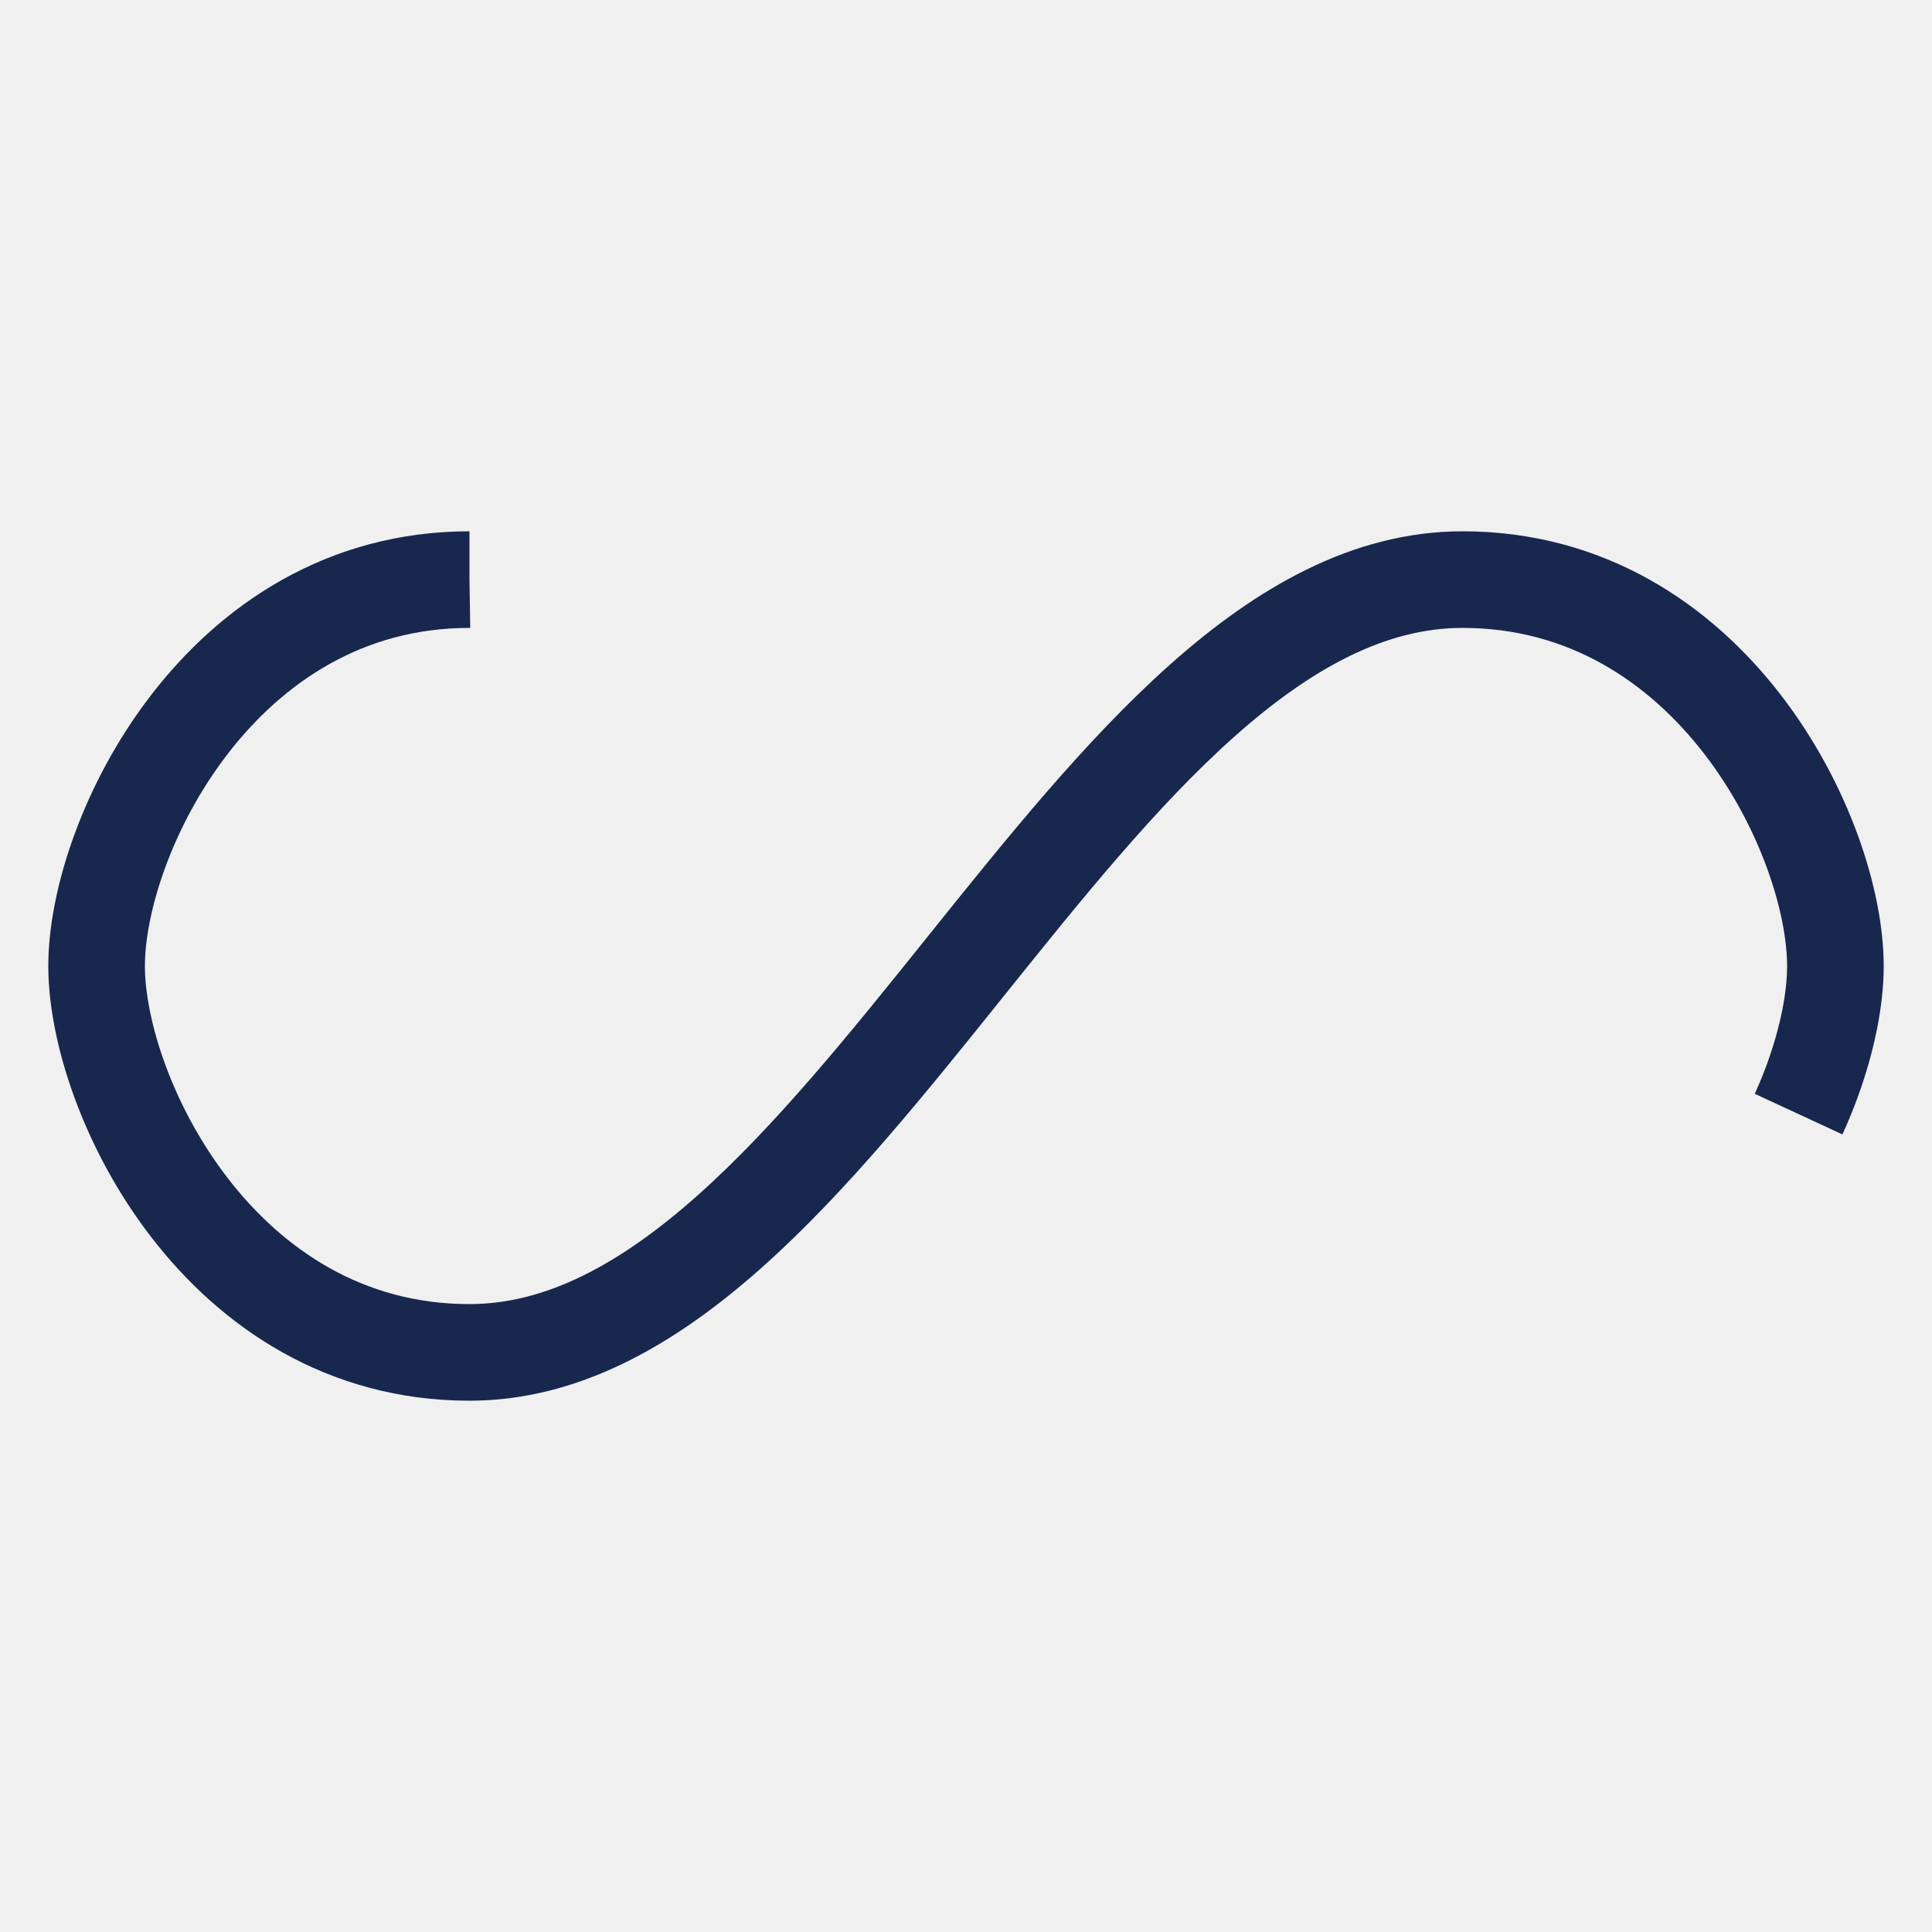
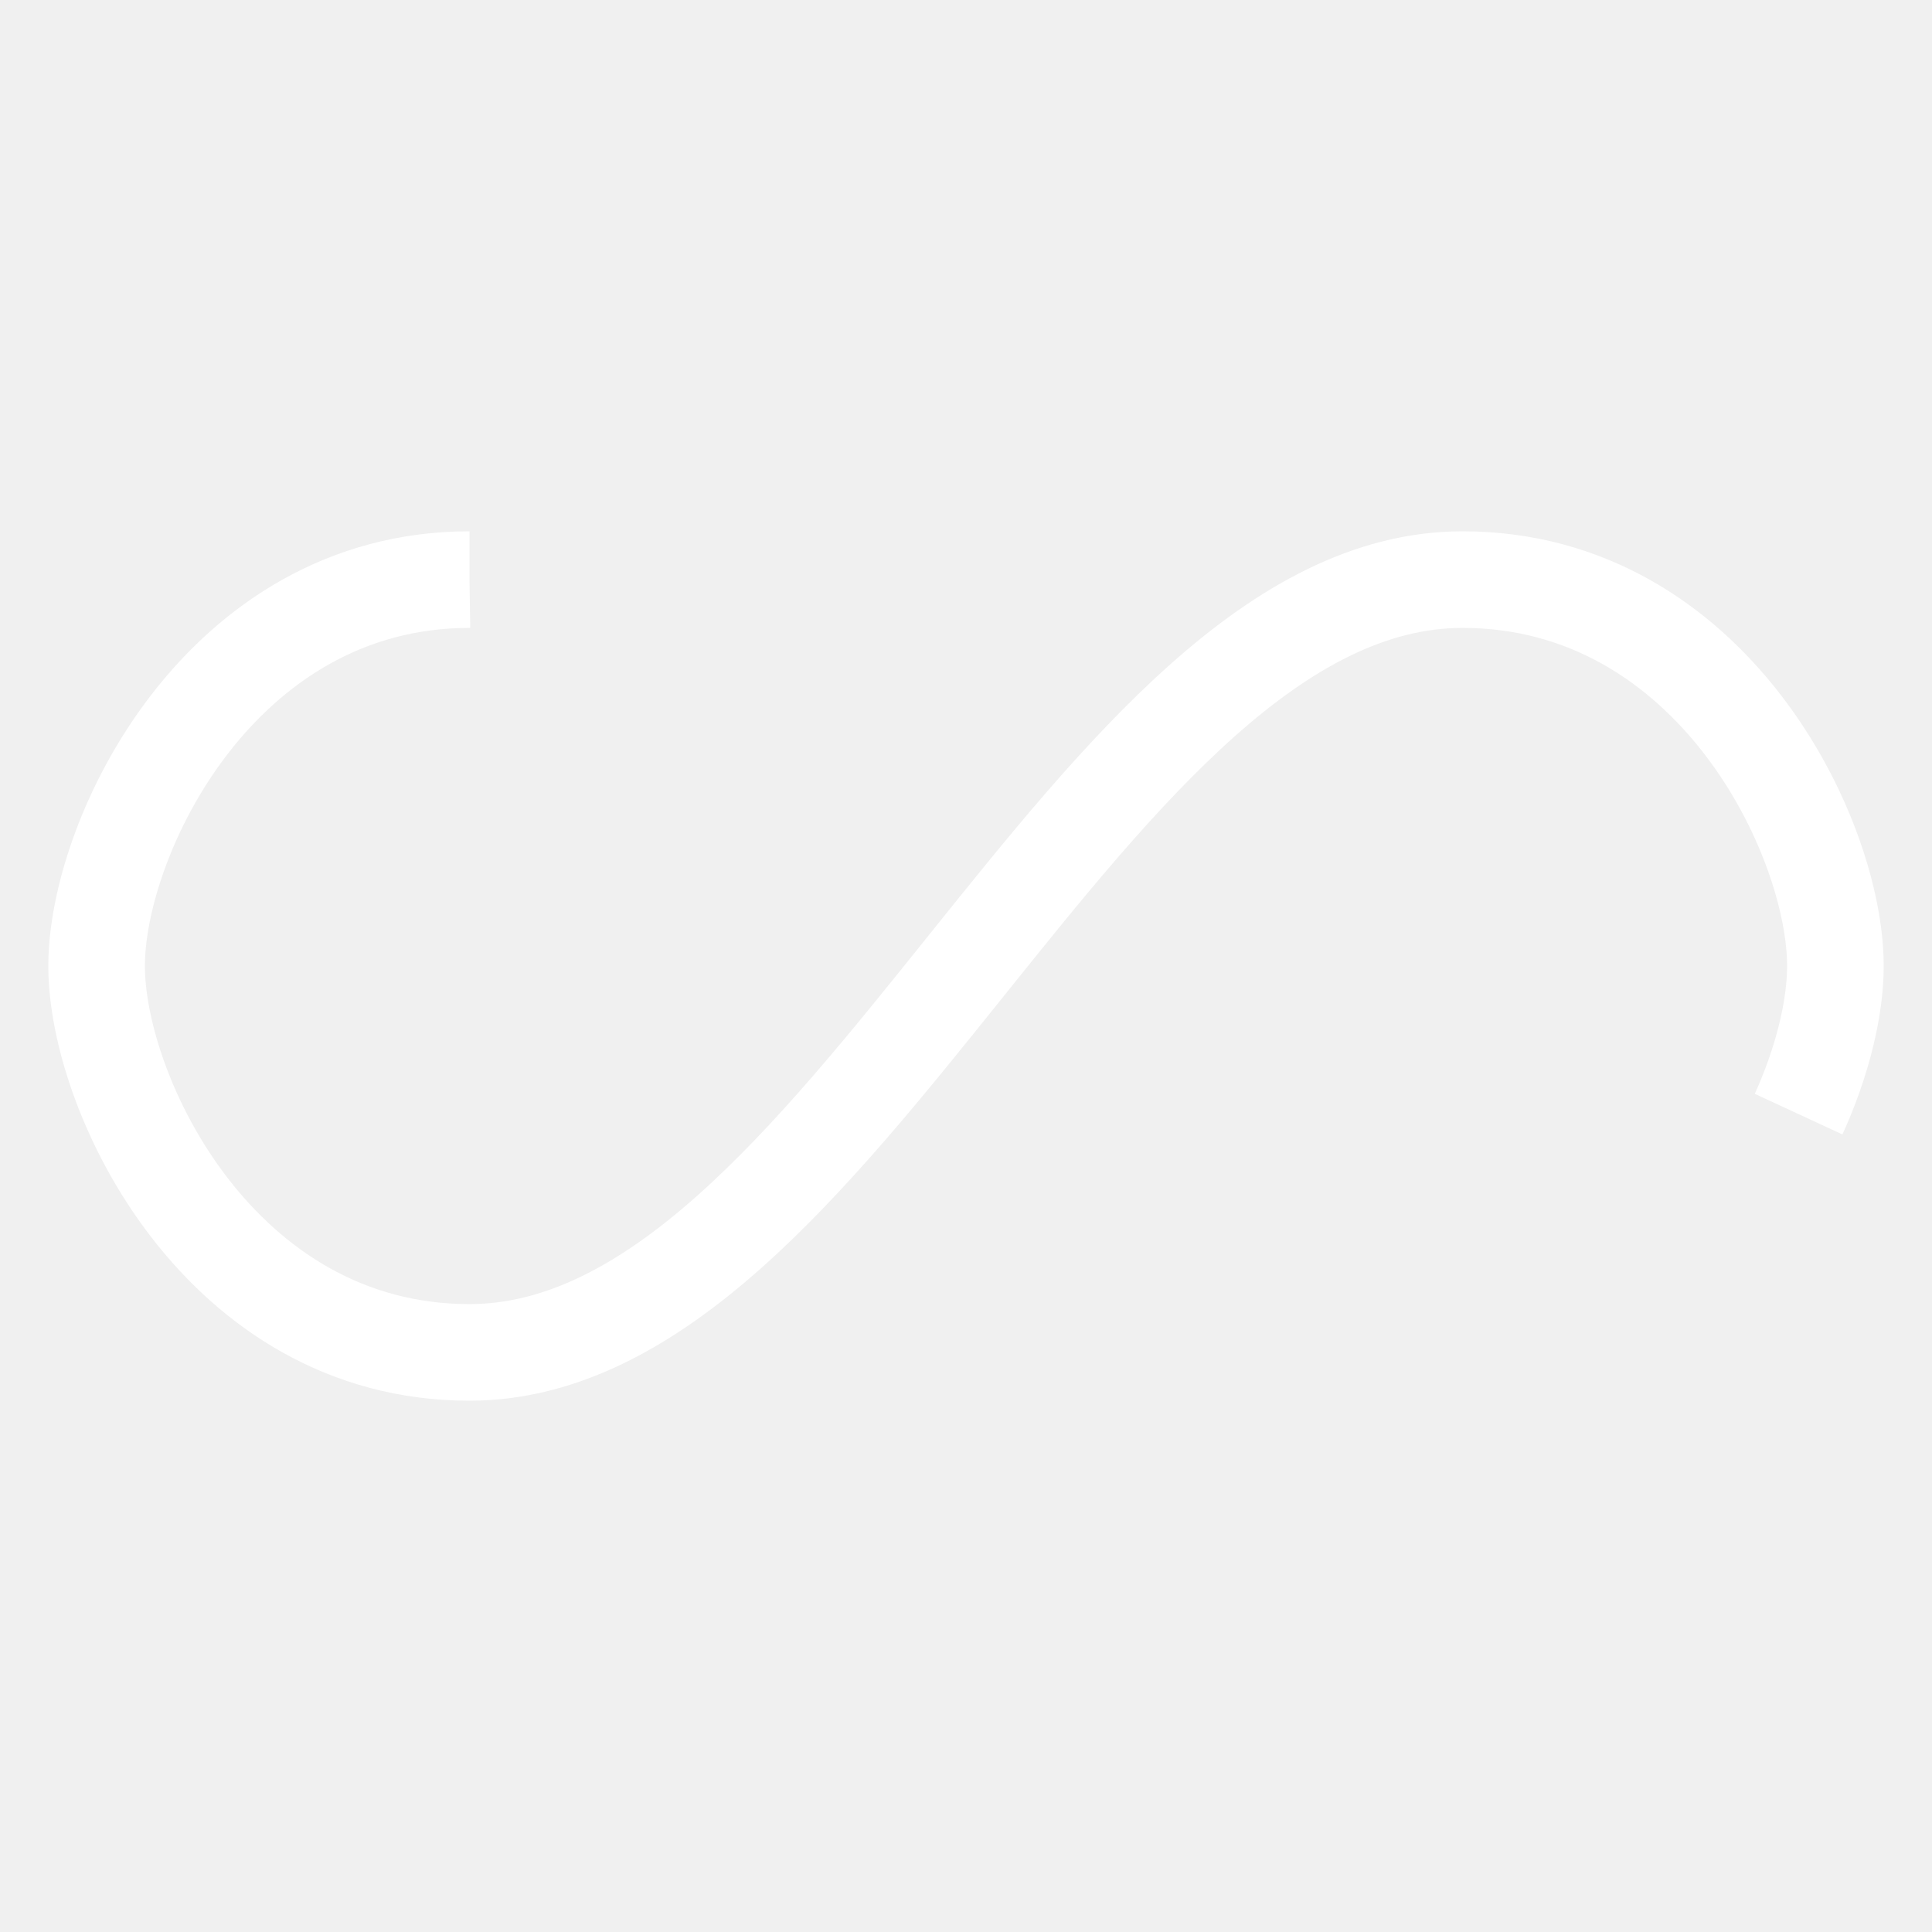
<svg xmlns="http://www.w3.org/2000/svg" width="125px" height="125px" viewBox="0 0 100 100" preserveAspectRatio="xMidYMid" class="lds-infinity" style="background: none;">
-   <path fill="none" ng-attr-stroke="{{config.stroke}}" ng-attr-stroke-width="{{config.width}}" ng-attr-stroke-dasharray="{{config.dasharray}}" d="M24.3,30C11.4,30,5,43.3,5,50s6.4,20,19.3,20c19.3,0,32.1-40,51.4-40 C88.6,30,95,43.3,95,50s-6.4,20-19.3,20C56.4,70,43.6,30,24.3,30z" stroke="#18274d" stroke-width="5" stroke-dasharray="166.783 89.806">
+   <path fill="none" ng-attr-stroke="{{config.stroke}}" ng-attr-stroke-width="{{config.width}}" ng-attr-stroke-dasharray="{{config.dasharray}}" d="M24.3,30C11.4,30,5,43.3,5,50s6.4,20,19.3,20c19.3,0,32.1-40,51.4-40 C88.6,30,95,43.3,95,50s-6.4,20-19.3,20C56.4,70,43.6,30,24.3,30z" stroke="#ffffff" stroke-width="5" stroke-dasharray="166.783 89.806">
    <animate attributeName="stroke-dashoffset" calcMode="linear" values="0;256.589" keyTimes="0;1" dur="2" begin="0s" repeatCount="indefinite" />
  </path>
</svg>
